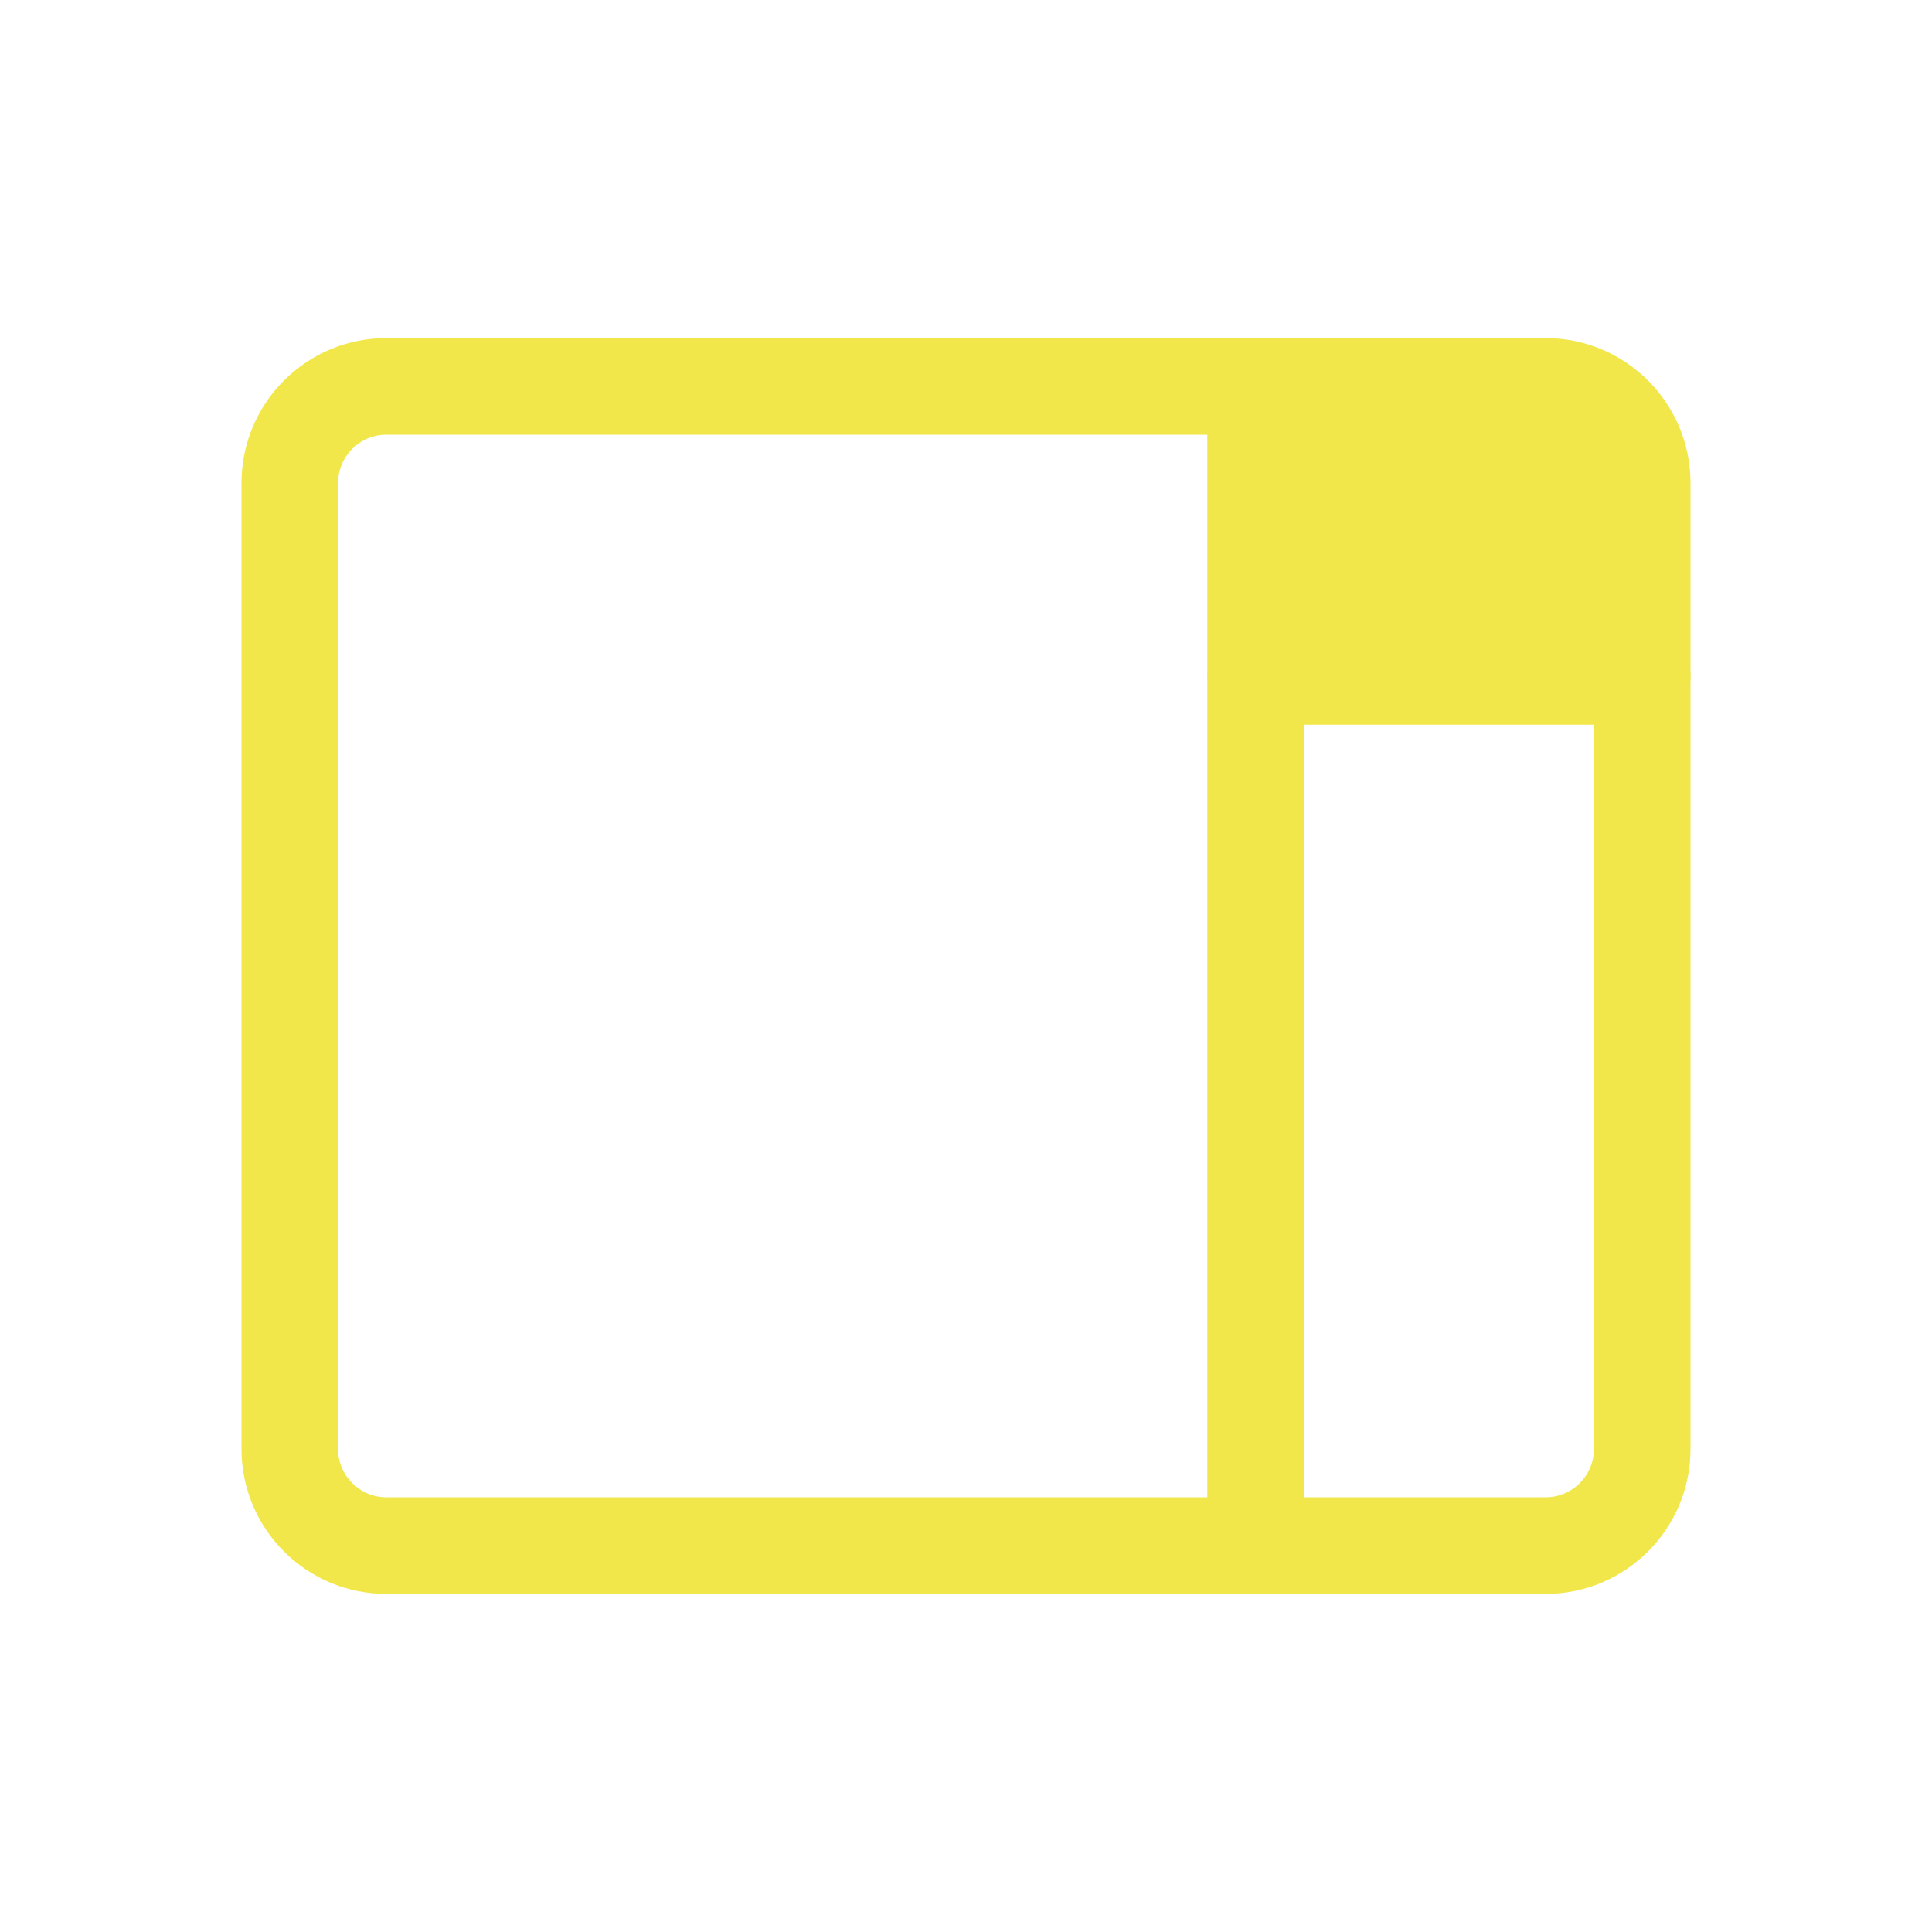
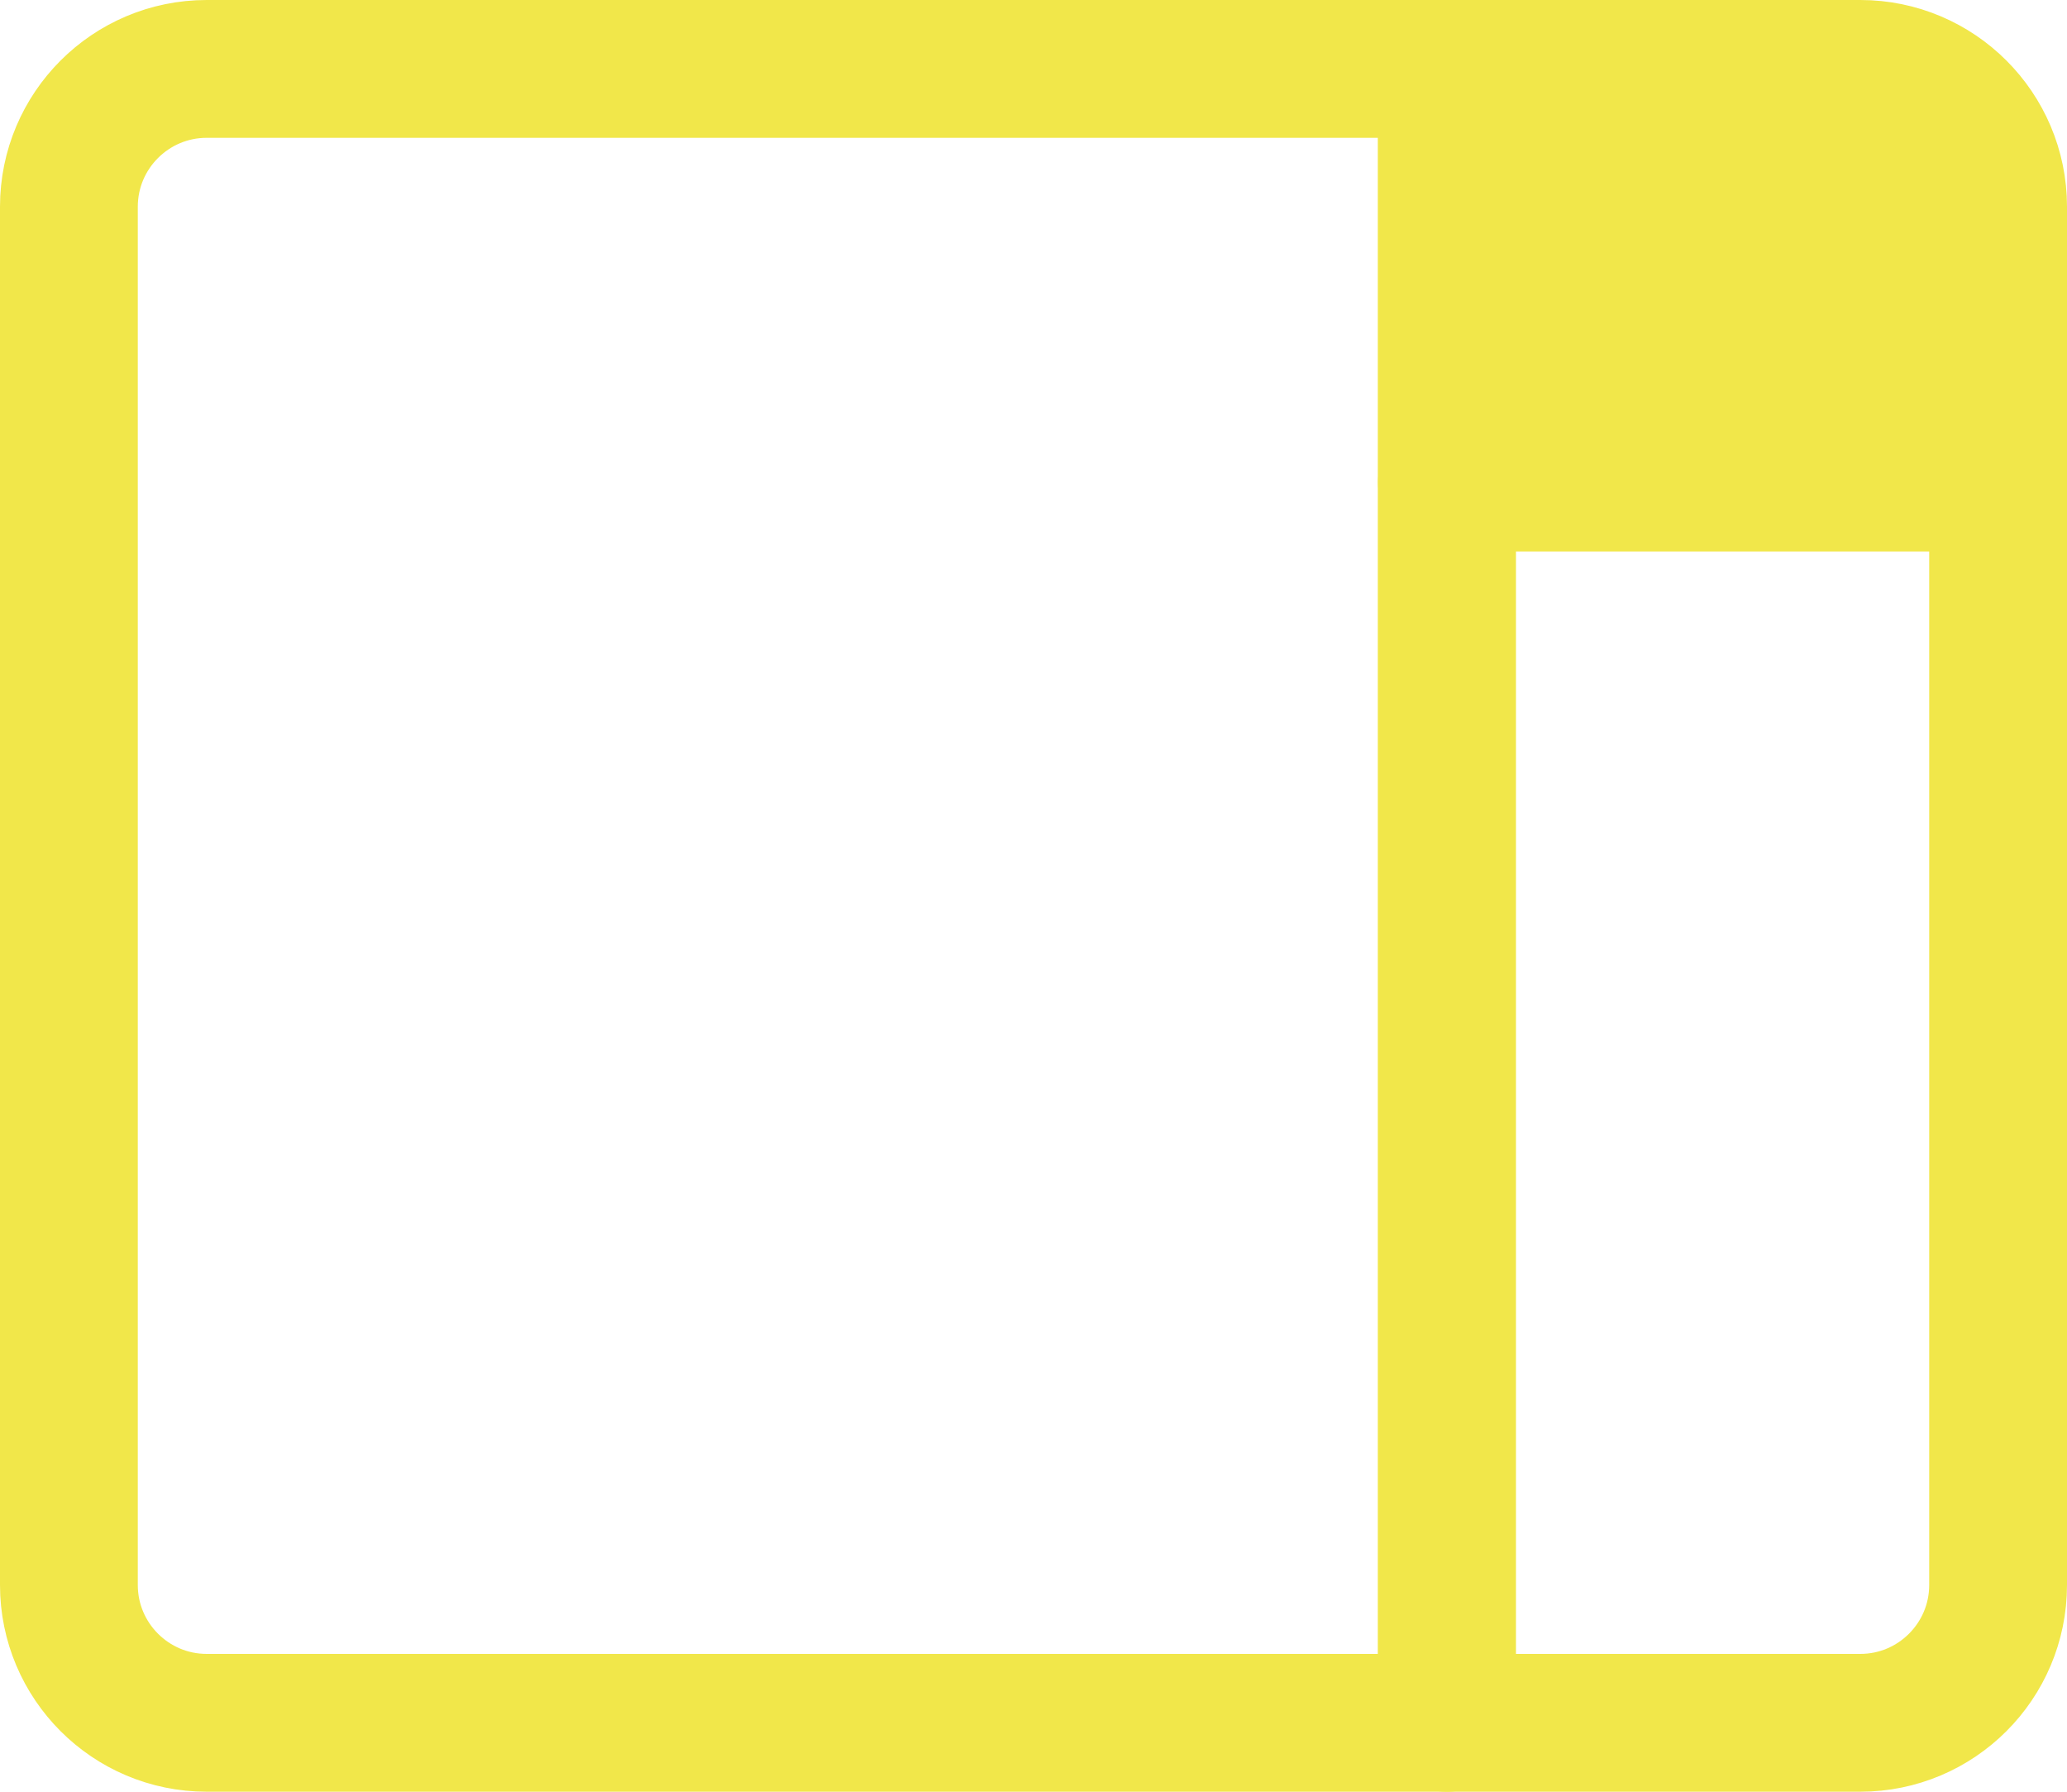
- <svg xmlns="http://www.w3.org/2000/svg" width="20px" height="20px" viewBox="0 0 20 20" version="1.1">
-   <defs />
-   <g id="Page-1" stroke="none" stroke-width="1" fill="none" fill-rule="evenodd" stroke-linecap="round" stroke-linejoin="round">
-     <g id="Small-Stage-(inactive)" stroke="#f1e74a">
-       <g id="small-stage-(inactive)" transform="translate(3, 4)">
-         <path d="M1,0 L10,0 L10,12 L1,12 L1,12 C0.448,12 6.76353751e-17,11.552 0,11 L0,1 L0,1 C-6.76353751e-17,0.448 0.448,1.01453063e-16 1,0 Z" id="Rectangle" />
-         <path d="M10,0 L13,0 L13,0 C13.552,-1.01453063e-16 14,0.448 14,1 L14,3 L10,3 L10,0 Z" id="Rectangle" fill="#f1e74a" />
-         <path d="M10,3 L14,3 L14,11 L14,11 C14,11.552 13.552,12 13,12 L10,12 L10,3 Z" id="Rectangle-Copy" />
-       </g>
+ <svg xmlns="http://www.w3.org/2000/svg" version="1.1" width="15" height="13" viewBox="0,0,15,13">
+   <g transform="translate(-232.5,-173.5)">
+     <g data-paper-data="{&quot;isPaintingLayer&quot;:true}" fill-rule="evenodd" stroke="#f1e74a" stroke-width="1" stroke-linecap="round" stroke-linejoin="round" stroke-miterlimit="10" stroke-dasharray="" stroke-dashoffset="0" style="mix-blend-mode: normal">
+       <path d="M234,174h9v12h-9v0c-0.552,0 -1,-0.448 -1,-1v-10v0c0,-0.552 0.448,-1 1,-1z" fill="none" />
+       <path d="M243,174h3v0c0.552,0 1,0.448 1,1v2h-4z" fill="#f1e74a" />
+       <path d="M243,177h4v8v0c0,0.552 -0.448,1 -1,1h-3z" fill="none" />
    </g>
  </g>
</svg>
